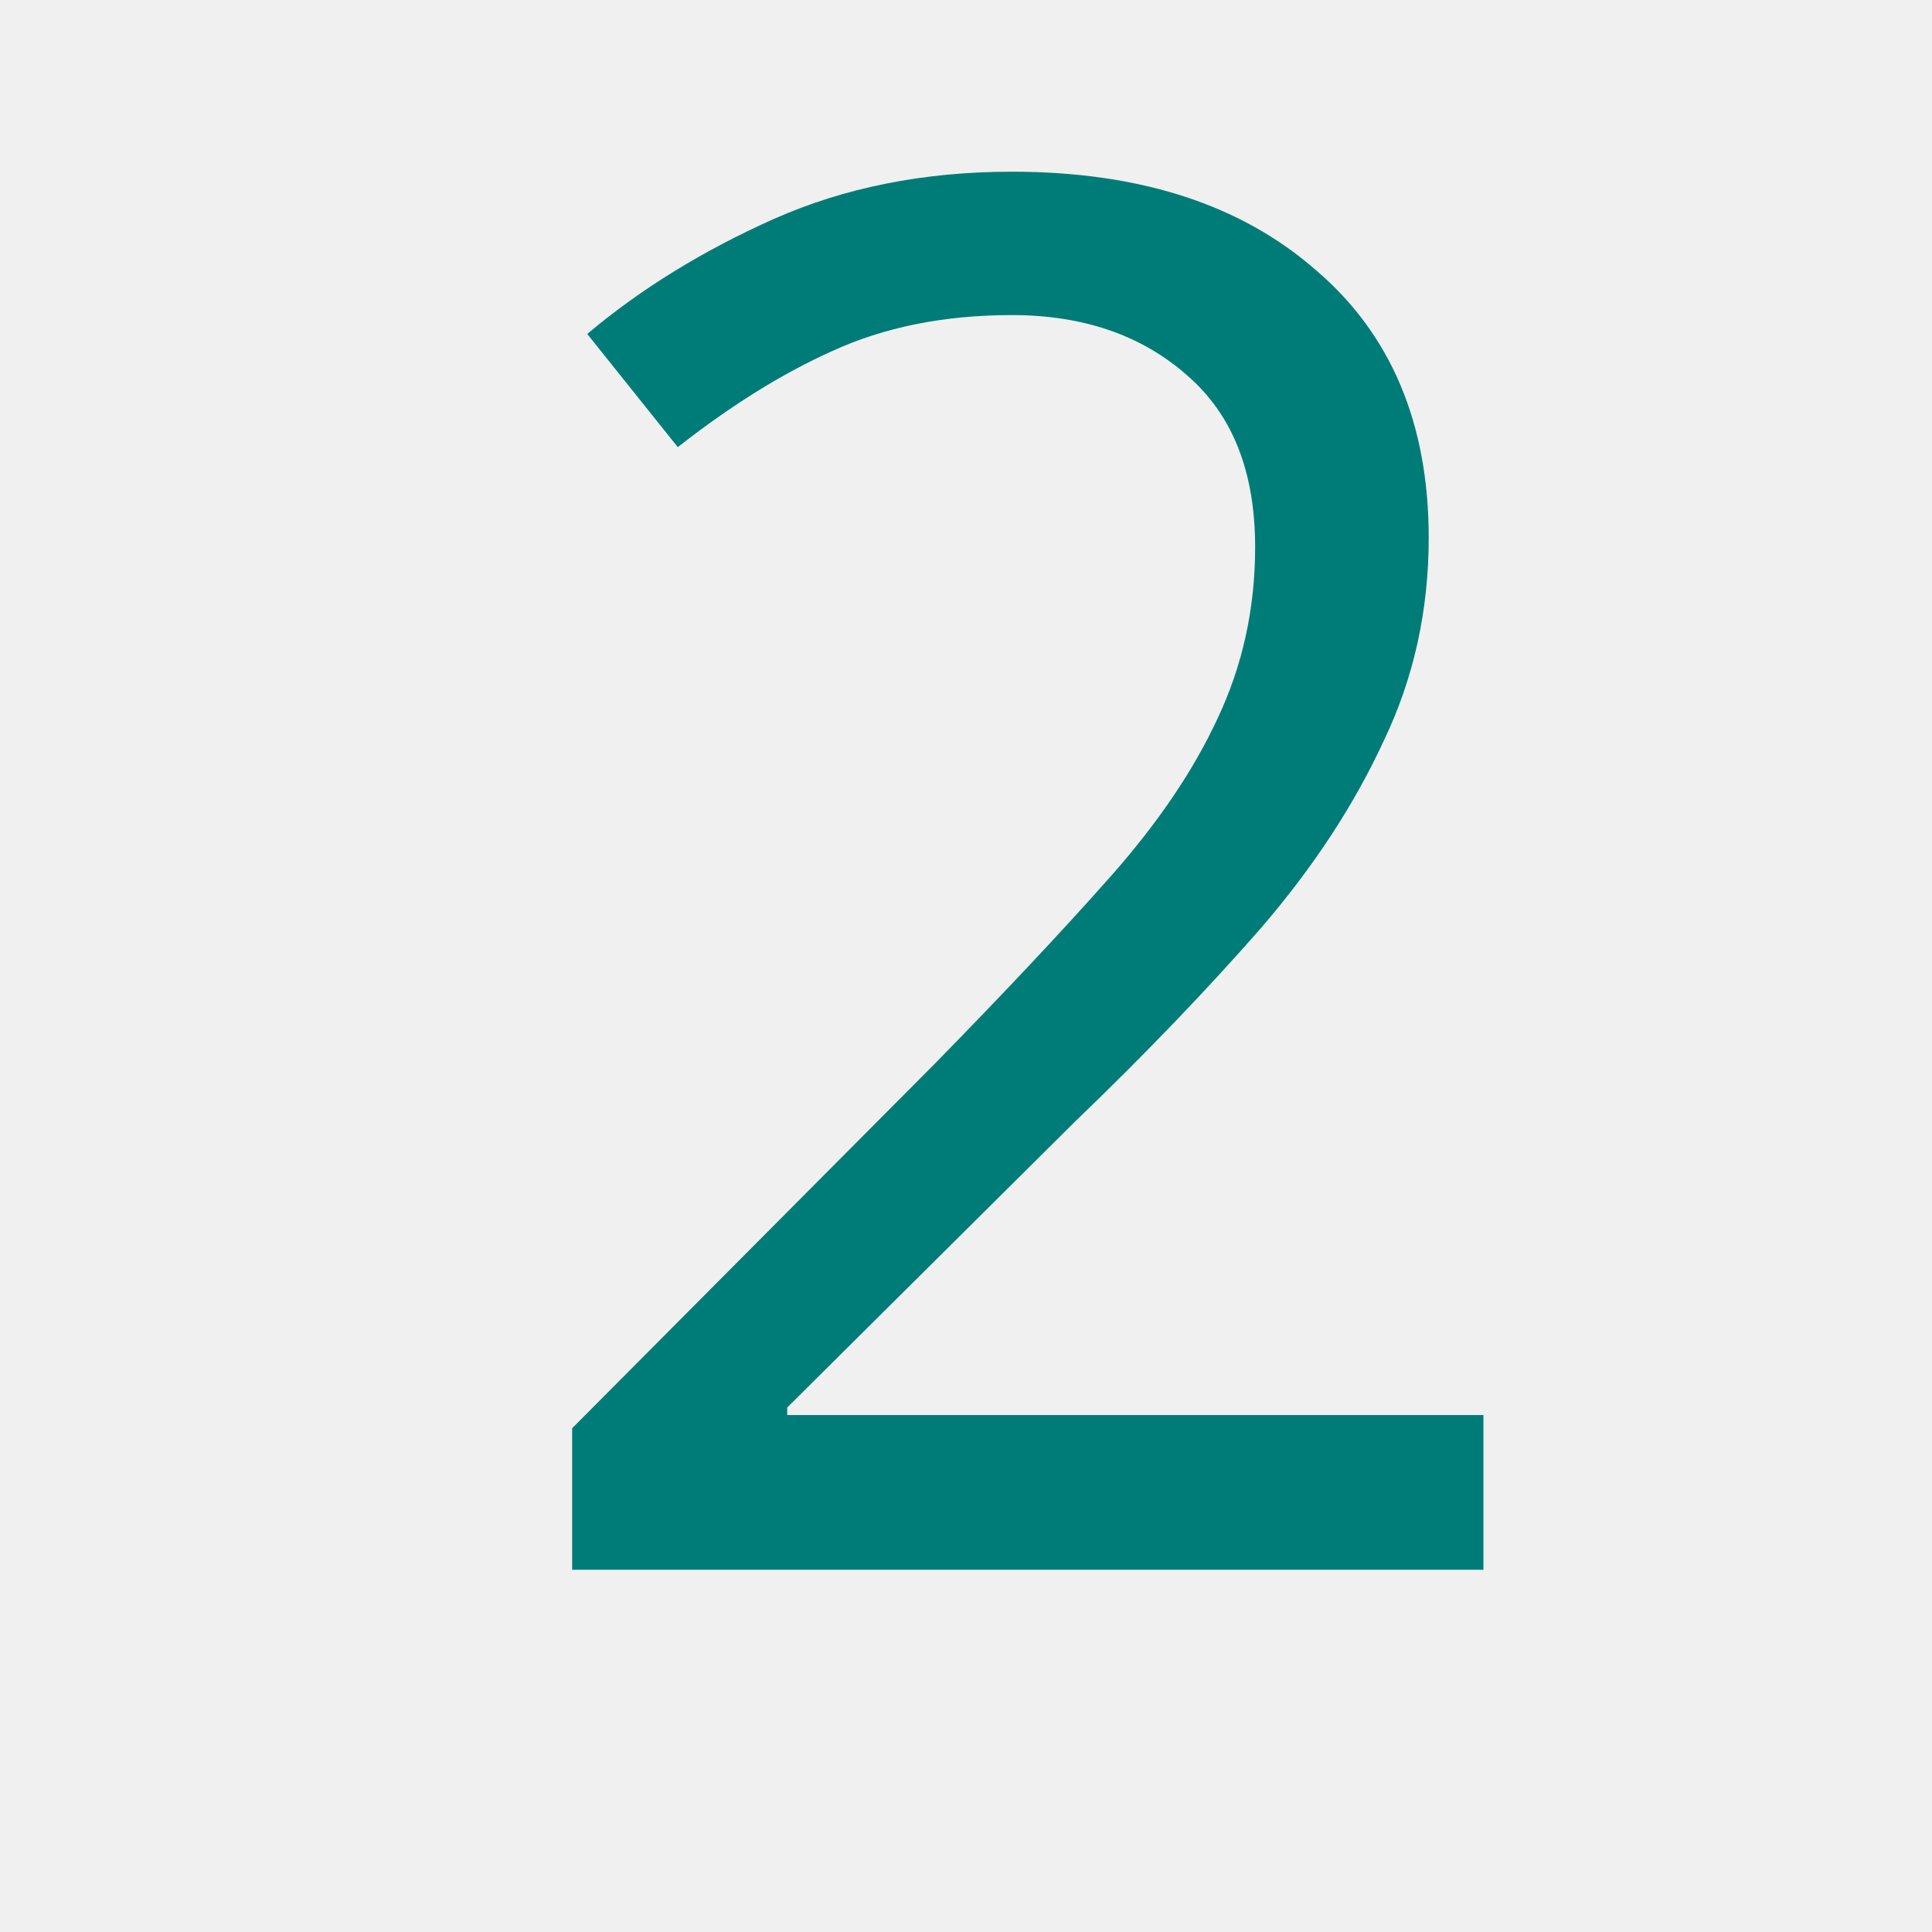
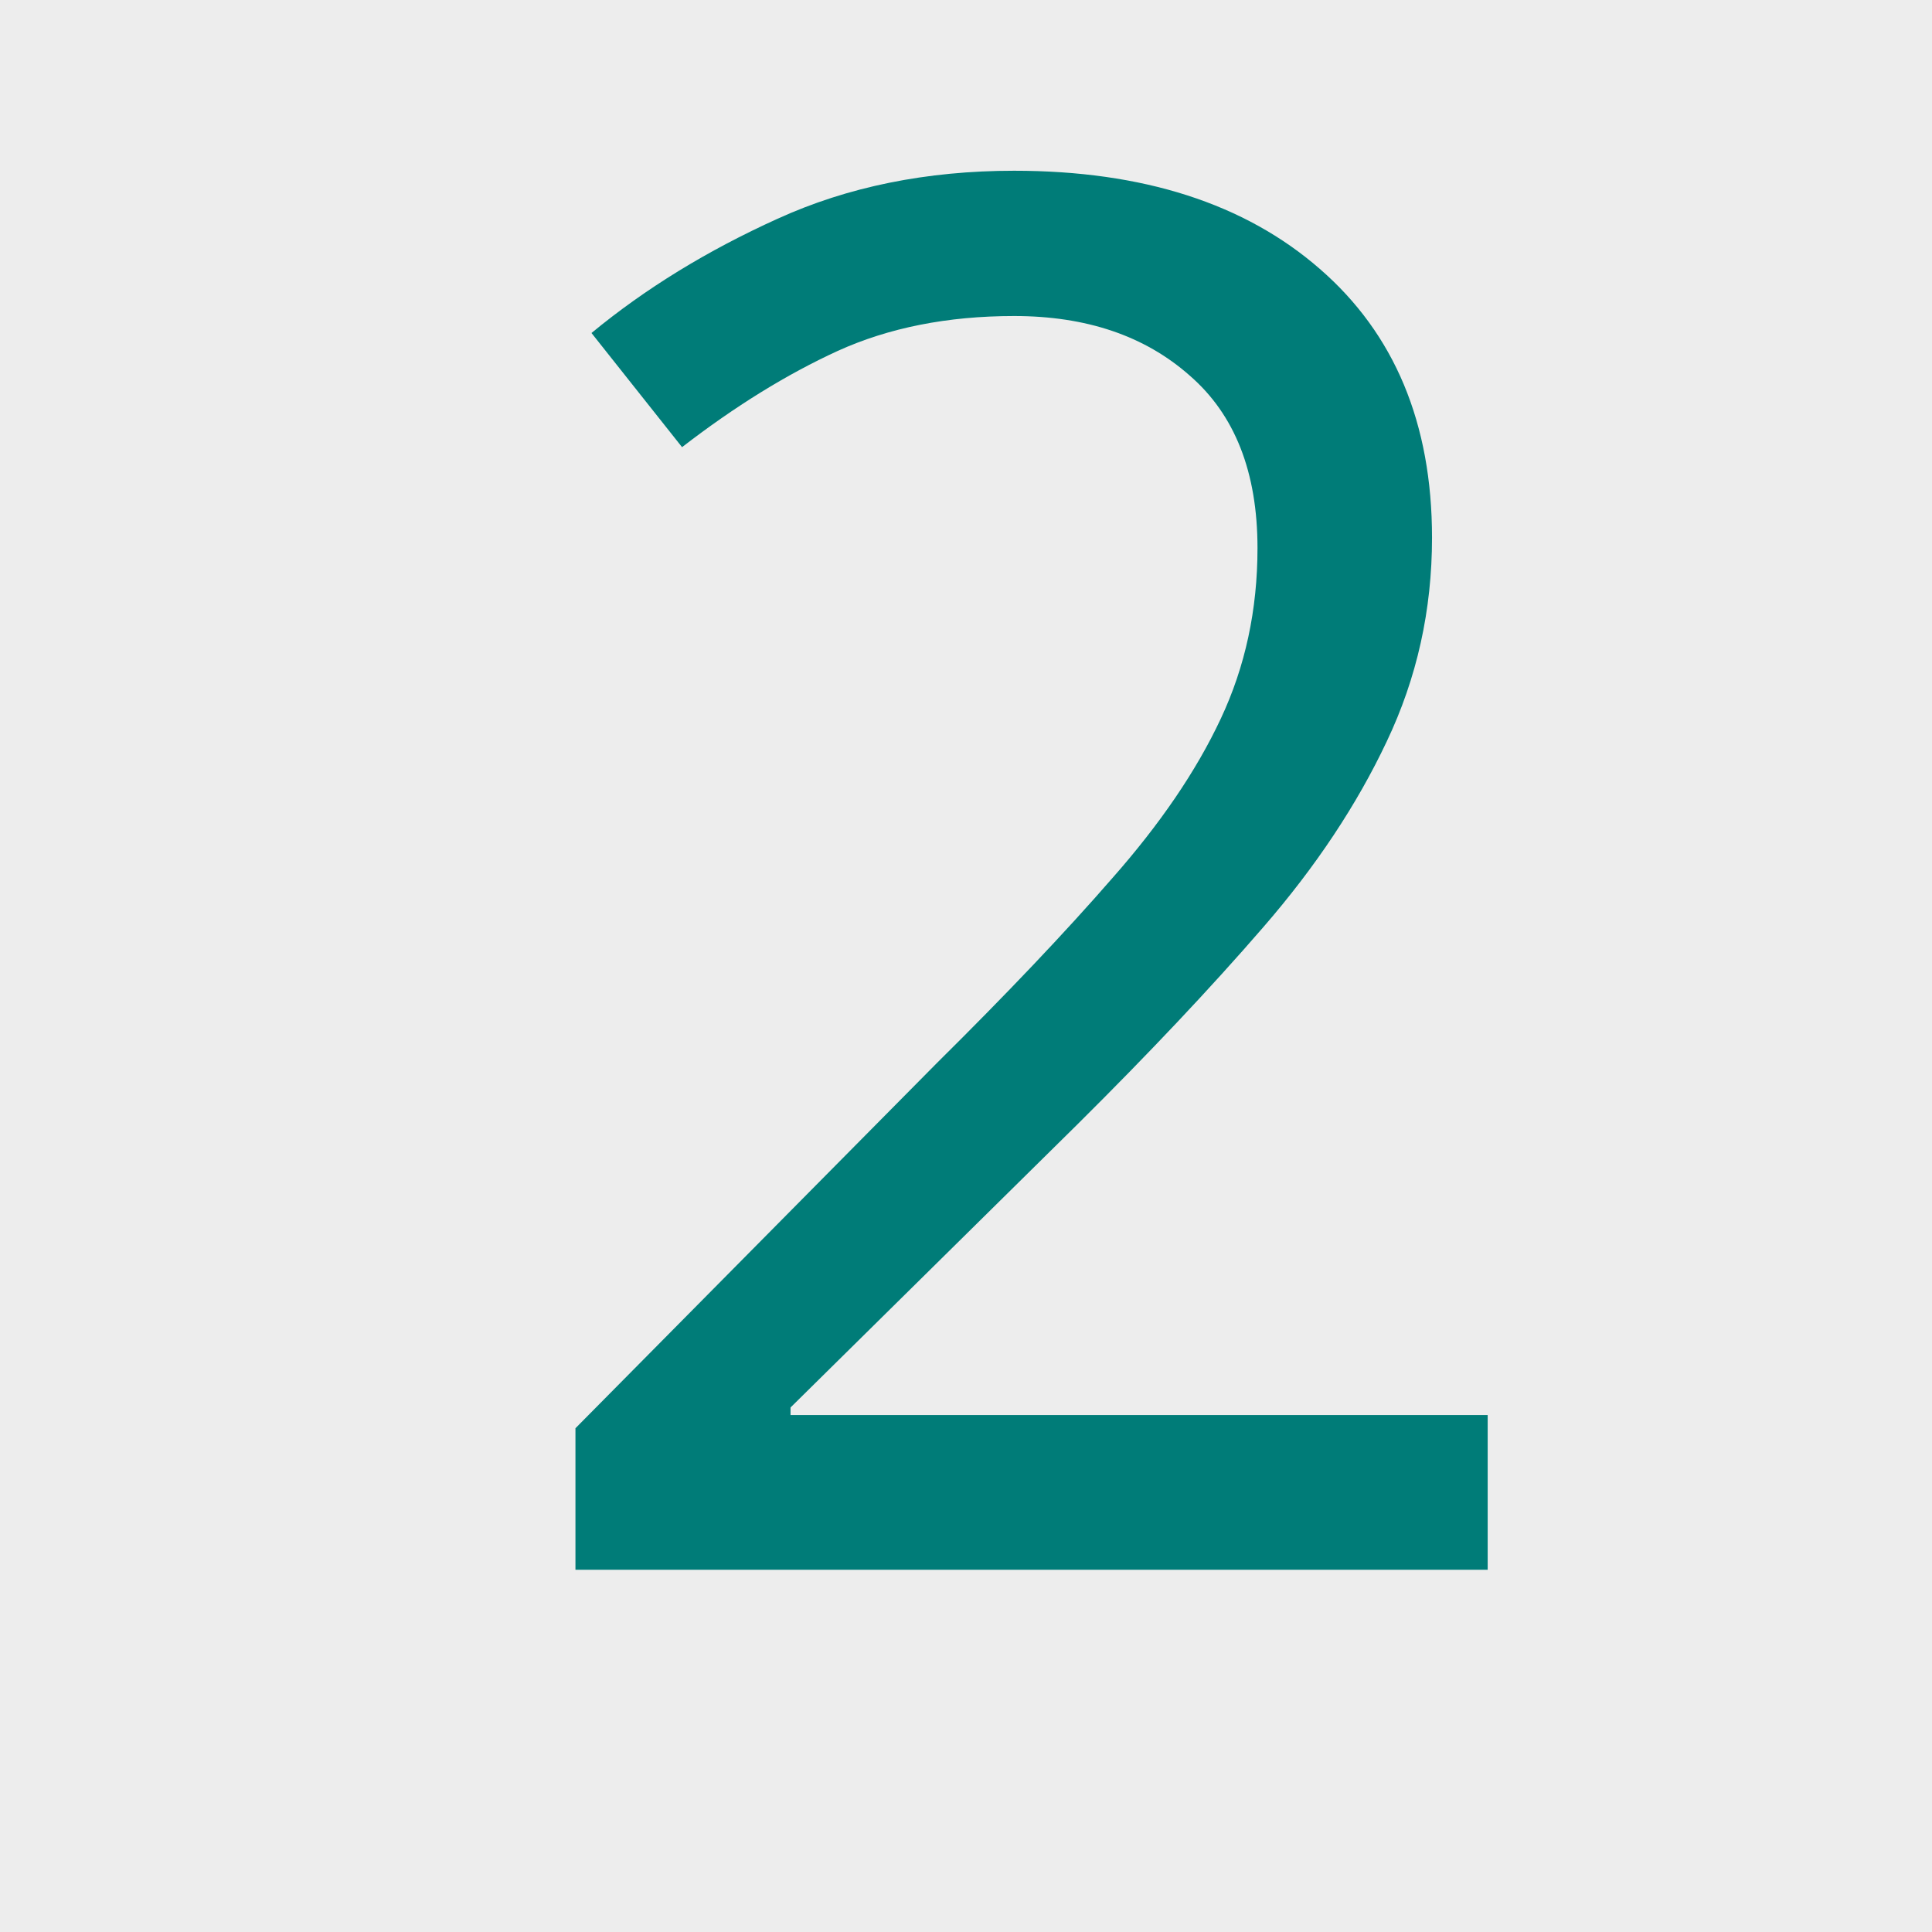
- <svg xmlns="http://www.w3.org/2000/svg" width="16" height="16">
-   <text style="cursor: move;" xml:space="preserve" text-anchor="start" font-family="Noto Sans JP" font-size="16" stroke-width="0" id="svg_2" y="13" x="3.973" stroke="#ffffff" fill="#007c78">2</text>
+ <svg xmlns="http://www.w3.org/2000/svg" width="32" height="32">
+   <rect id="svg_1" height="619" width="885" y="-65" x="-169" stroke="#7f3f00" fill="#ededed" />
+   <text style="cursor: move;" xml:space="preserve" text-anchor="start" font-family="Noto Sans JP" font-size="32" id="svg_2" y="26" x="8" fill="#007c78">2</text>
</svg>
